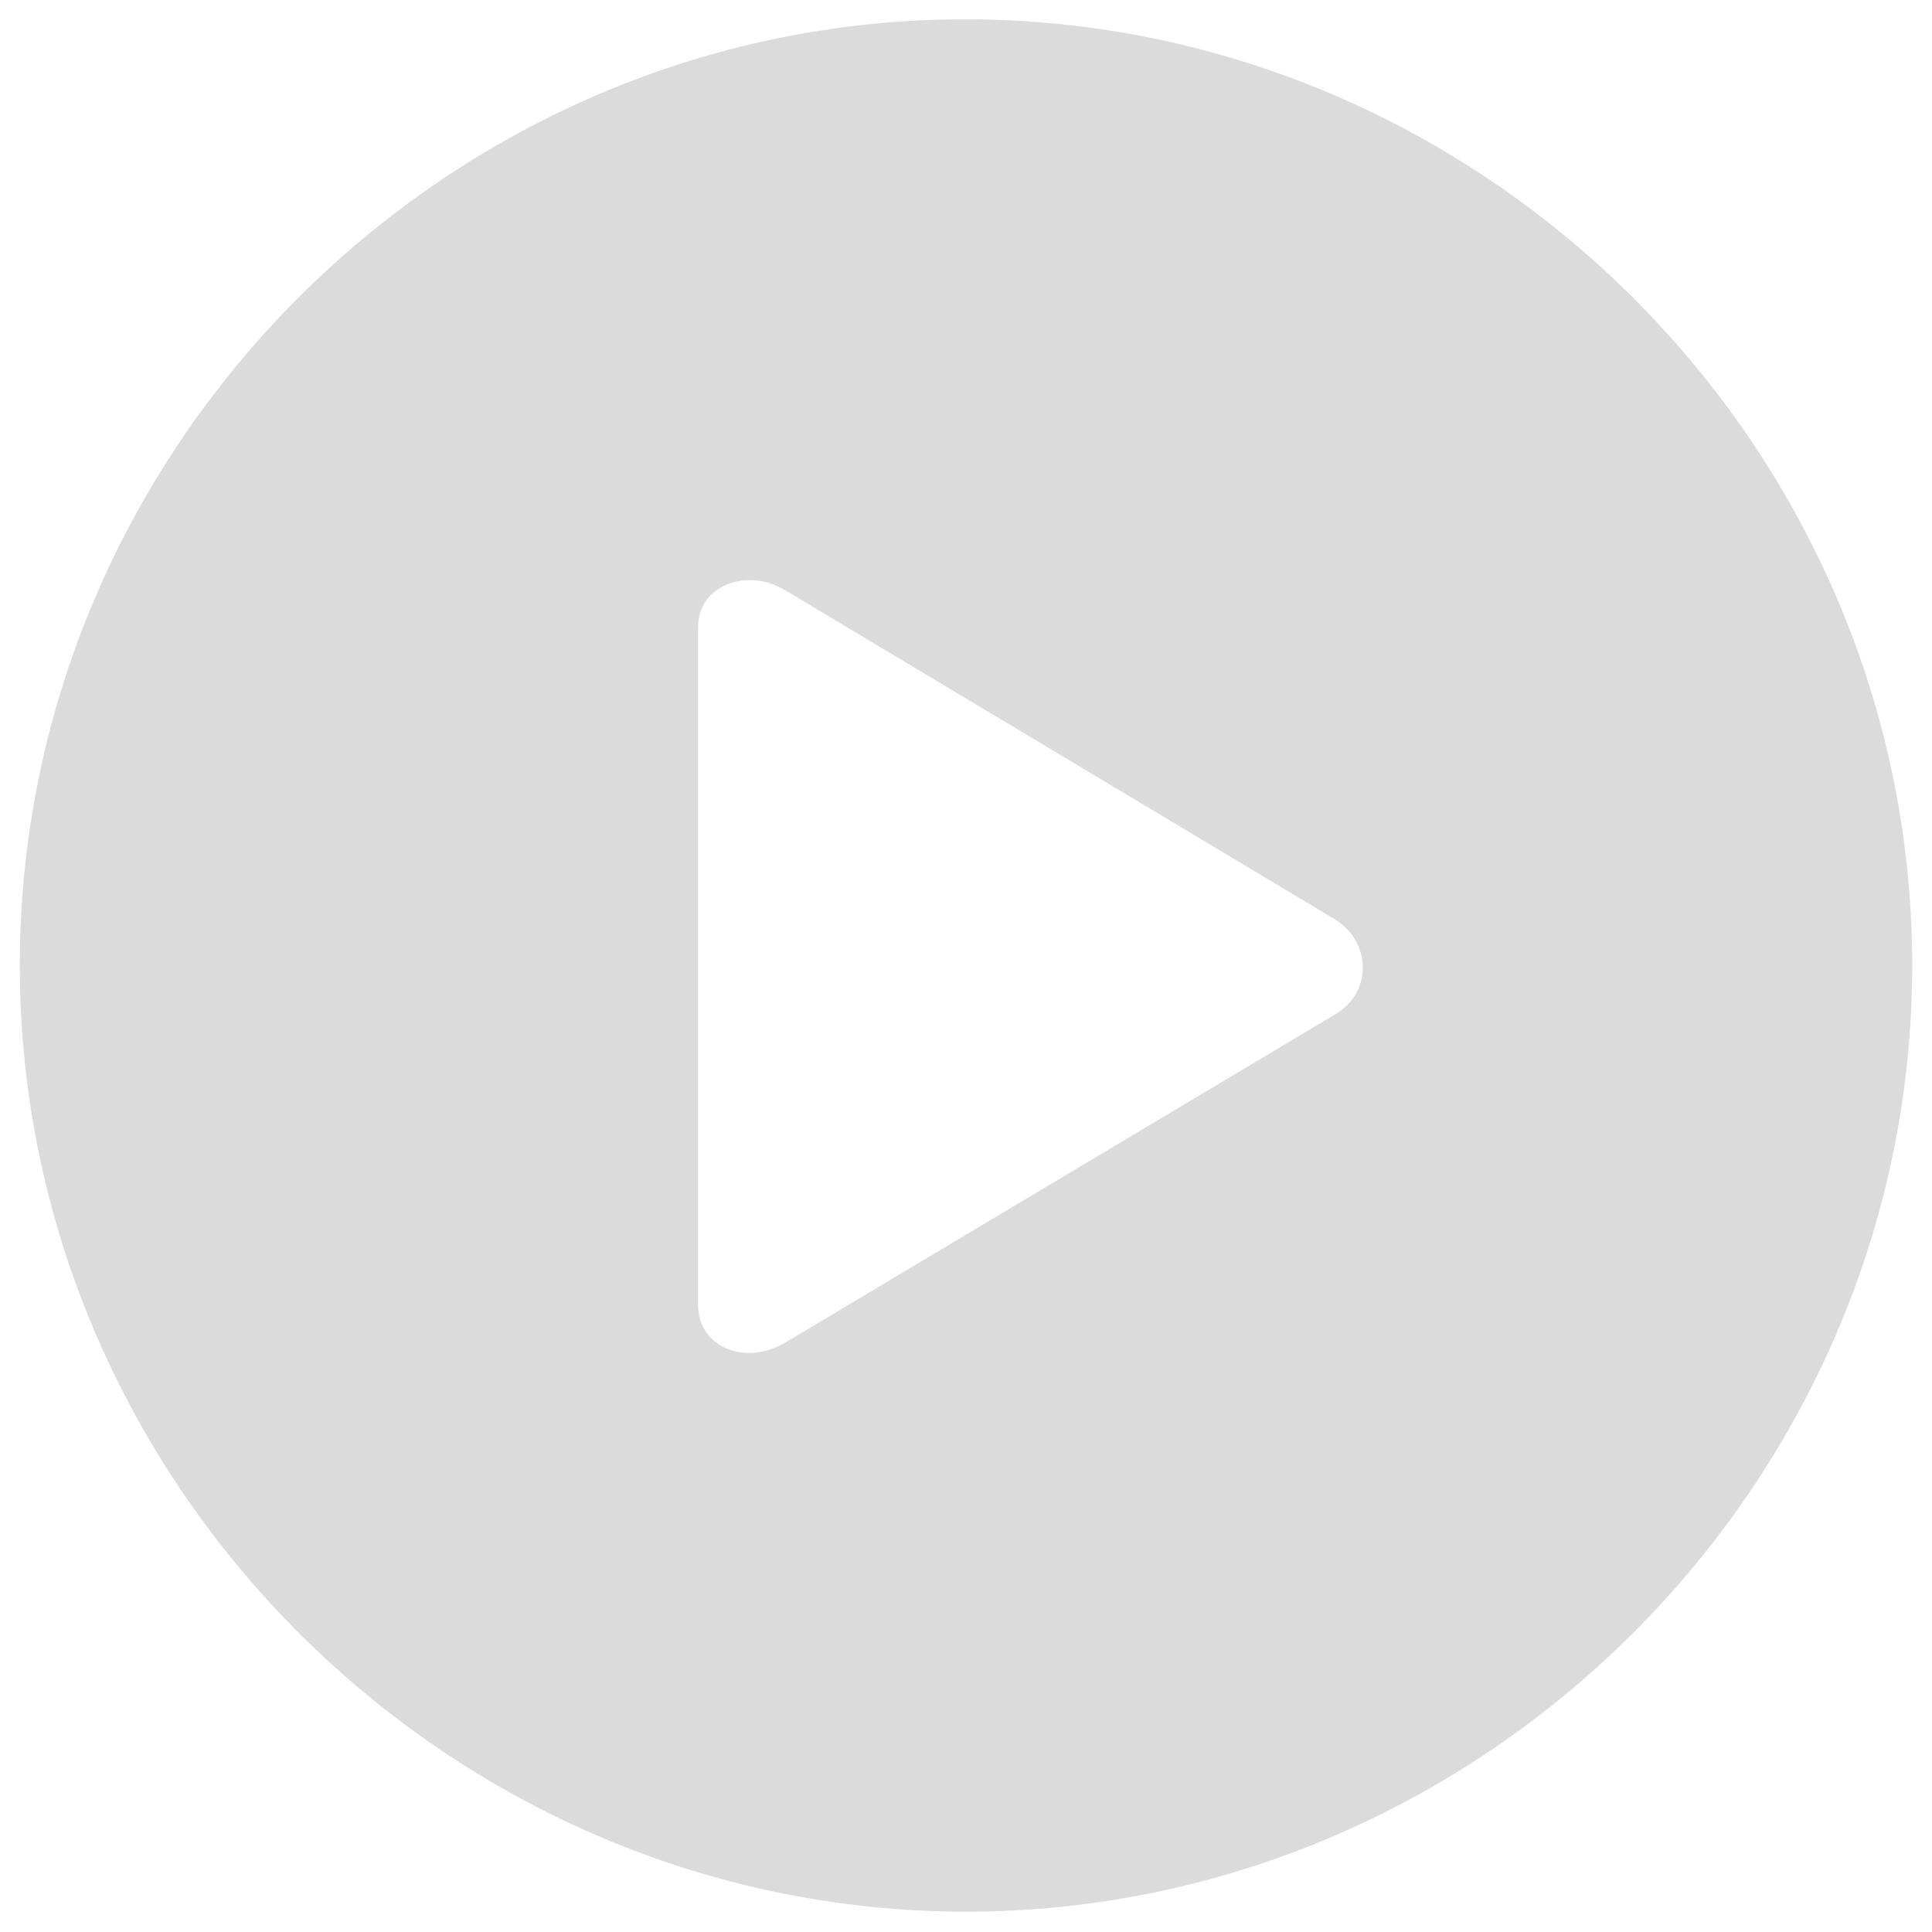
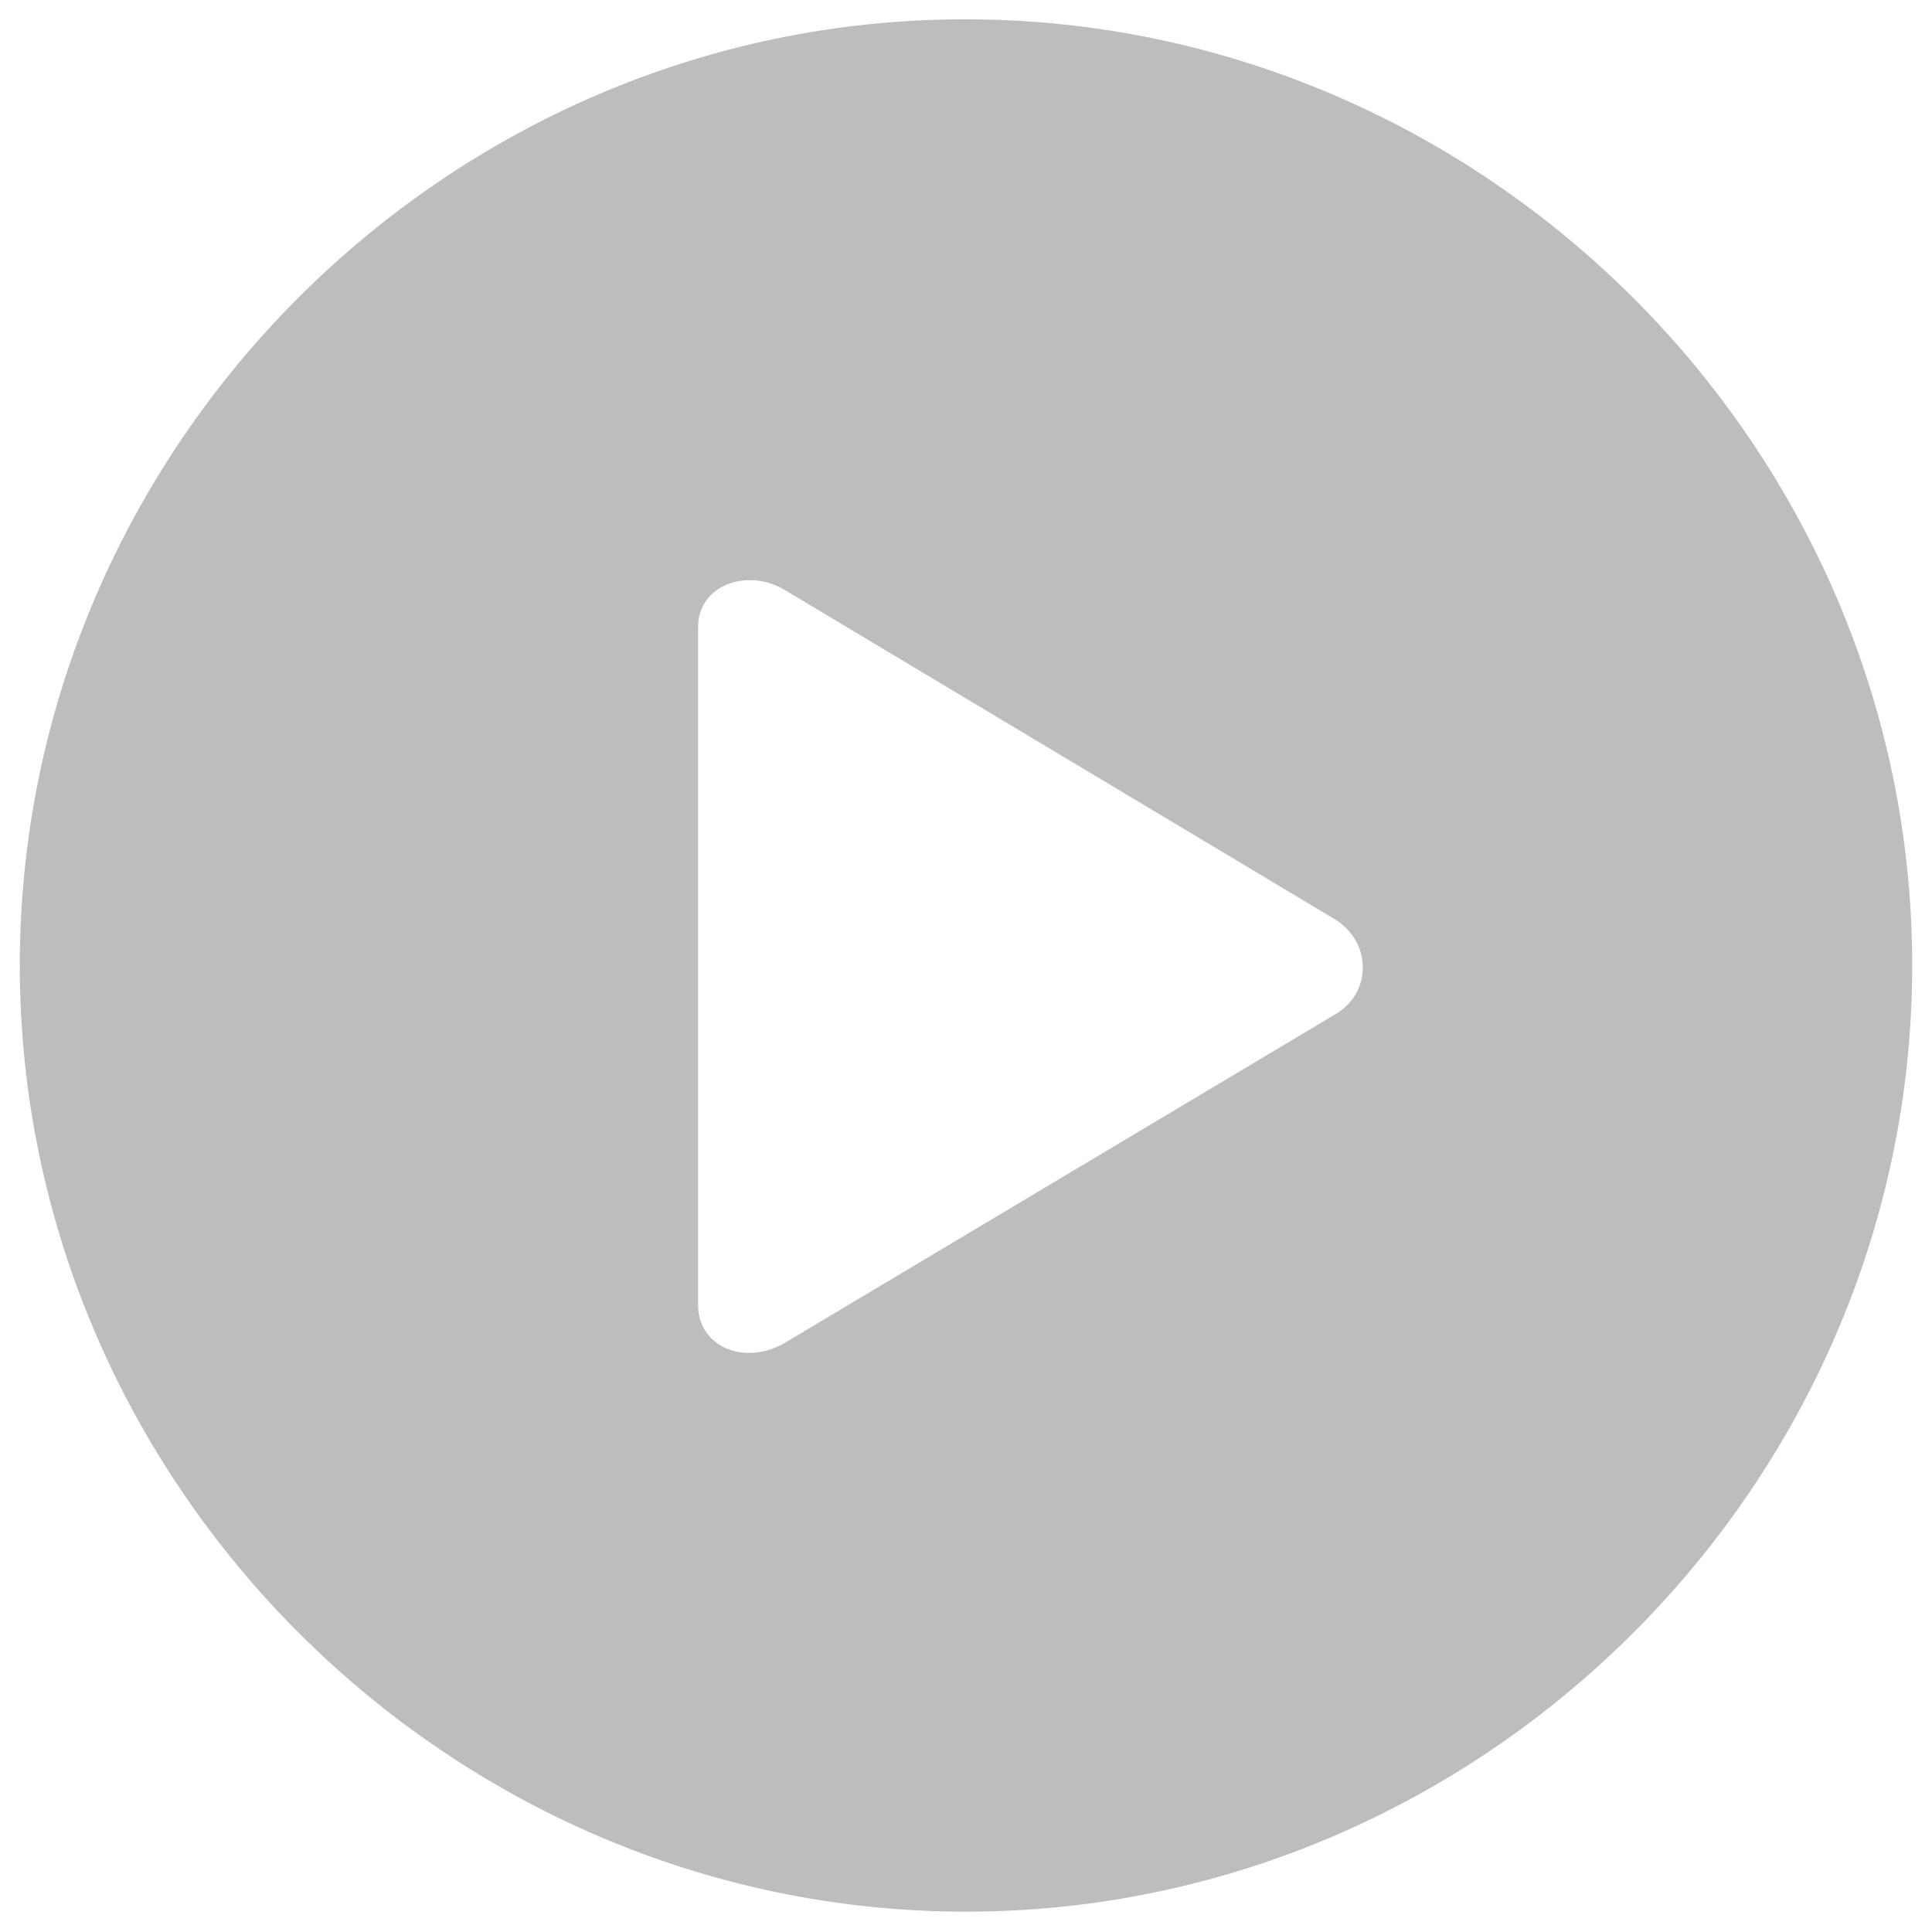
<svg xmlns="http://www.w3.org/2000/svg" width="88" height="88" viewBox="0 0 88 88" fill="none">
-   <path d="M44 87.074C67.59 87.074 87.098 67.566 87.098 43.977C87.098 20.344 67.59 0.879 43.957 0.879C20.367 0.879 0.902 20.344 0.902 43.977C0.902 67.566 20.41 87.074 44 87.074ZM35.75 61.164C33.902 62.238 31.797 61.336 31.797 59.445V28.551C31.797 26.66 34.031 25.844 35.75 26.875L60.801 41.871C62.477 42.902 62.52 45.223 60.801 46.211L35.75 61.164Z" fill="#DBDBDB" />
+   <path d="M44 87.074C67.59 87.074 87.098 67.566 87.098 43.977C87.098 20.344 67.59 0.879 43.957 0.879C20.367 0.879 0.902 20.344 0.902 43.977C0.902 67.566 20.41 87.074 44 87.074ZM35.75 61.164C33.902 62.238 31.797 61.336 31.797 59.445V28.551C31.797 26.66 34.031 25.844 35.75 26.875L60.801 41.871C62.477 42.902 62.52 45.223 60.801 46.211L35.75 61.164Z" fill="#BDBDBD" />
</svg>
